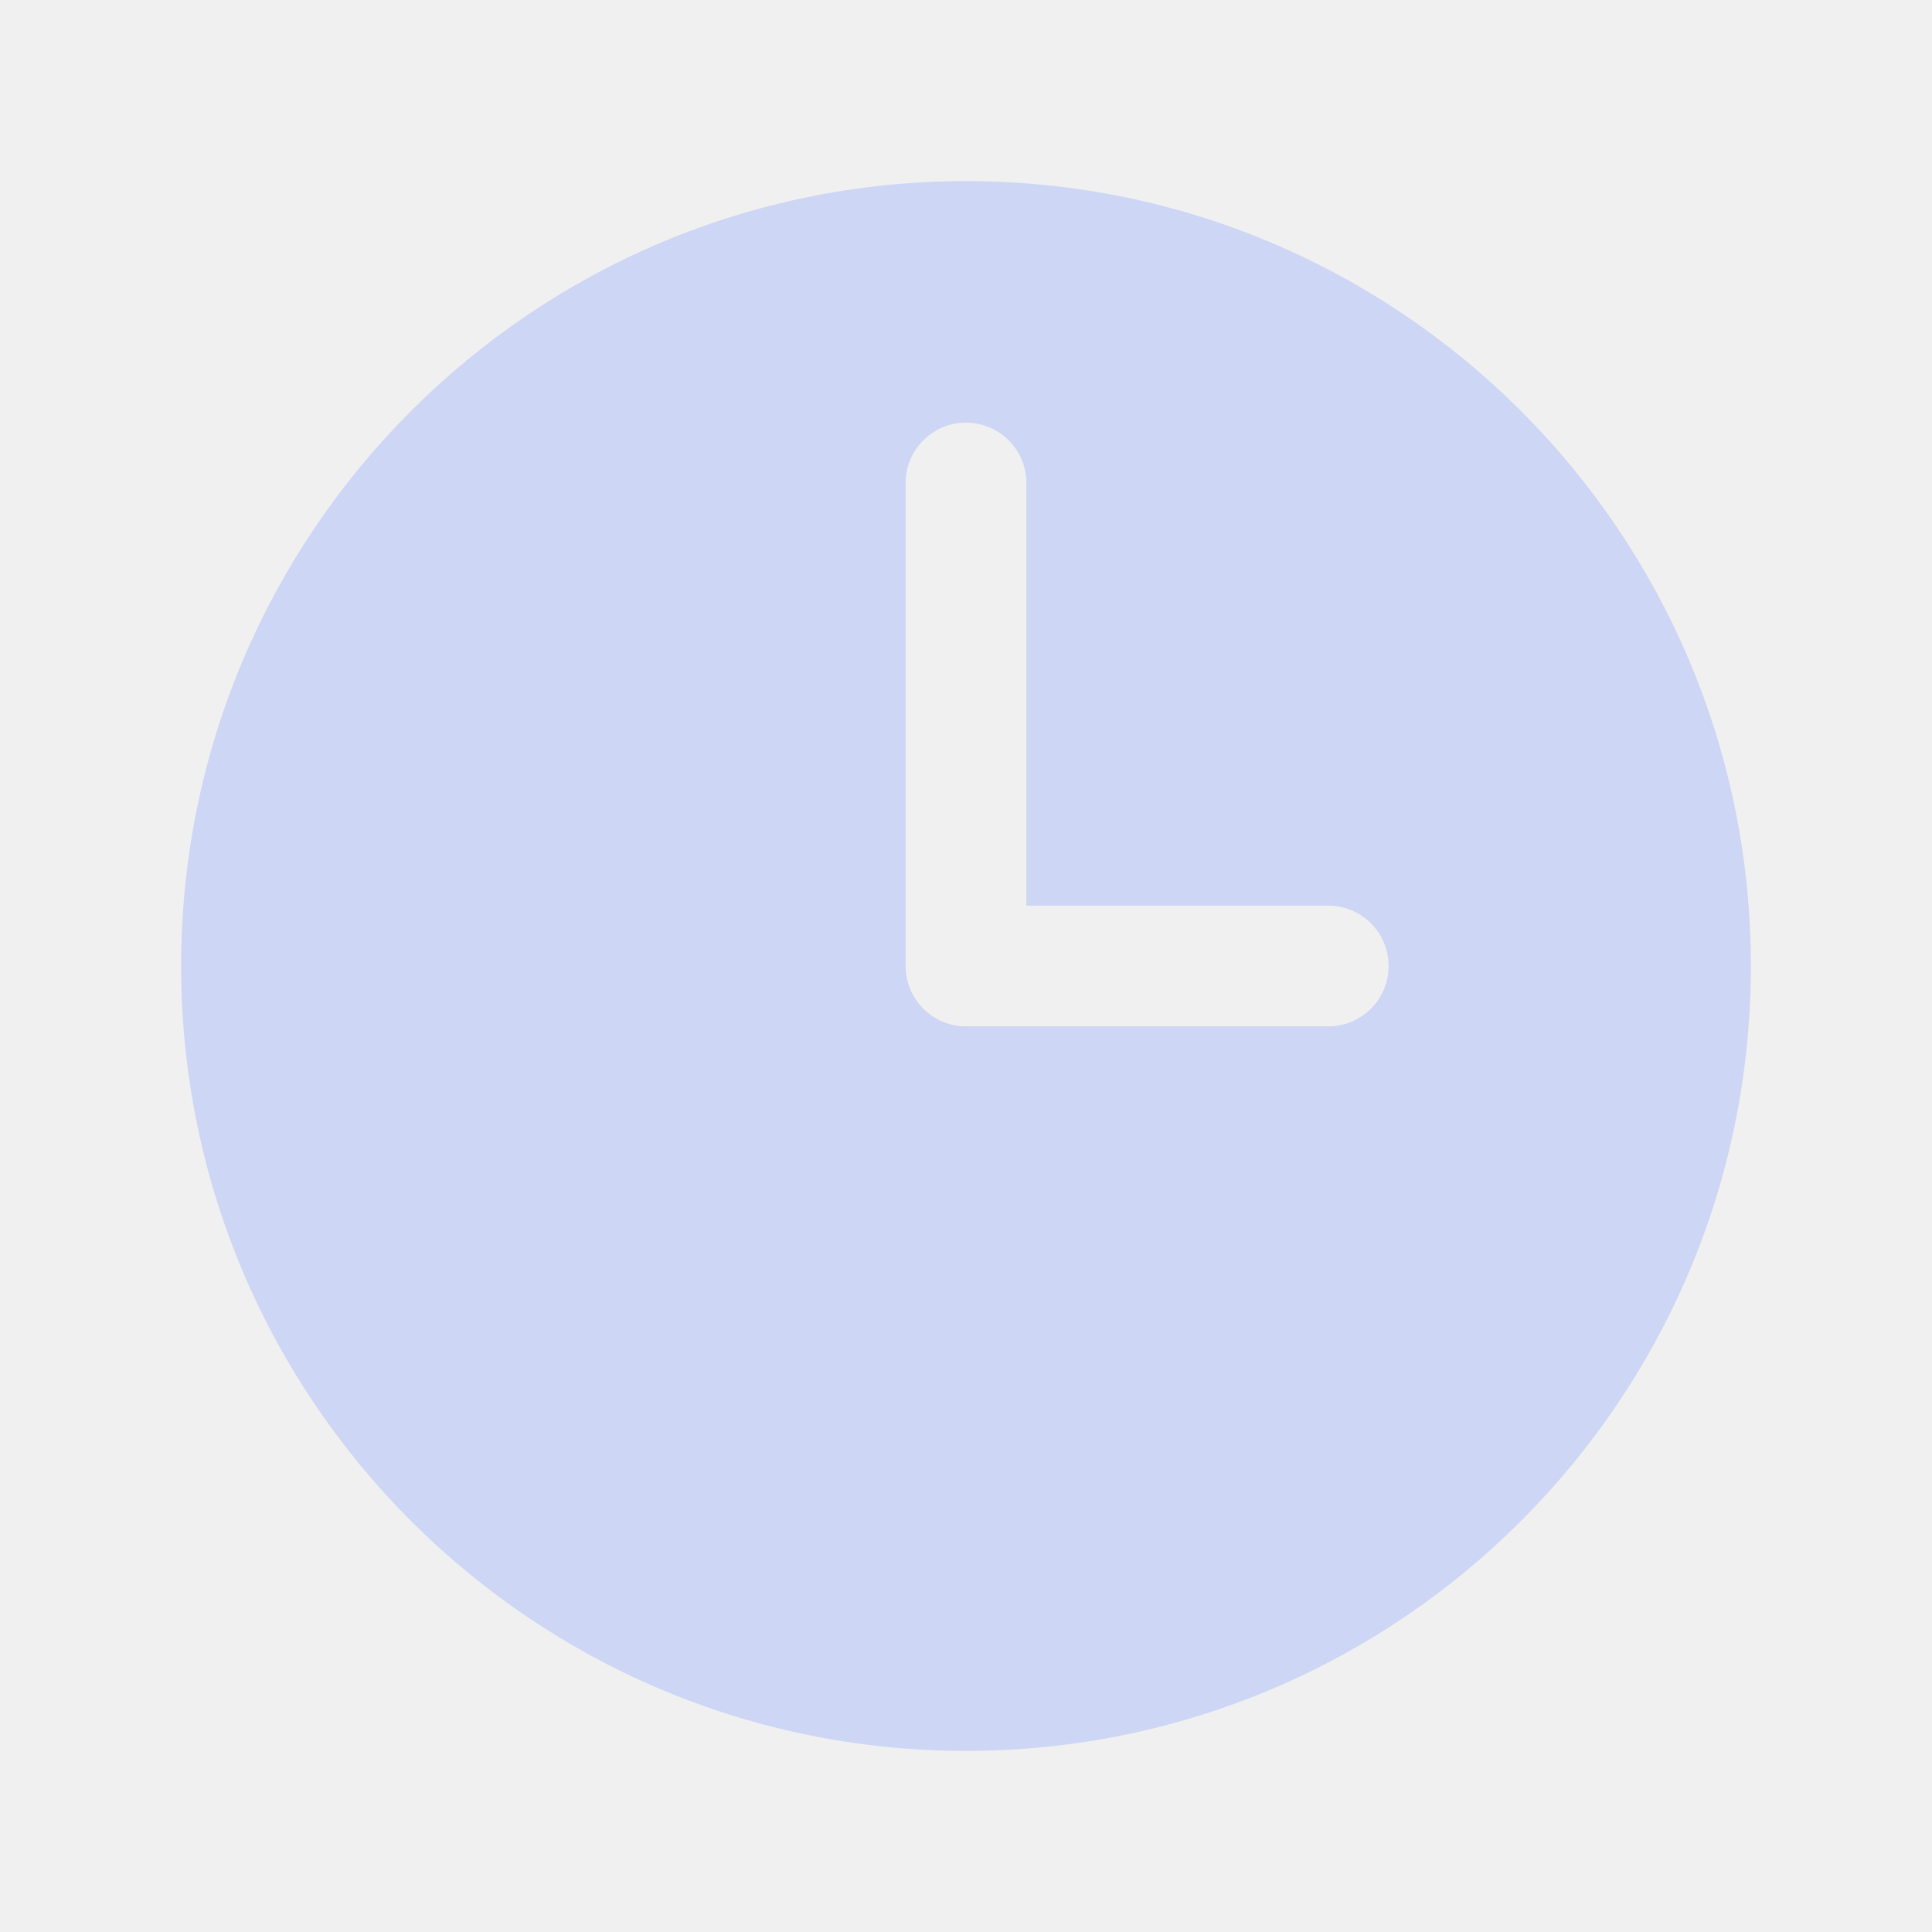
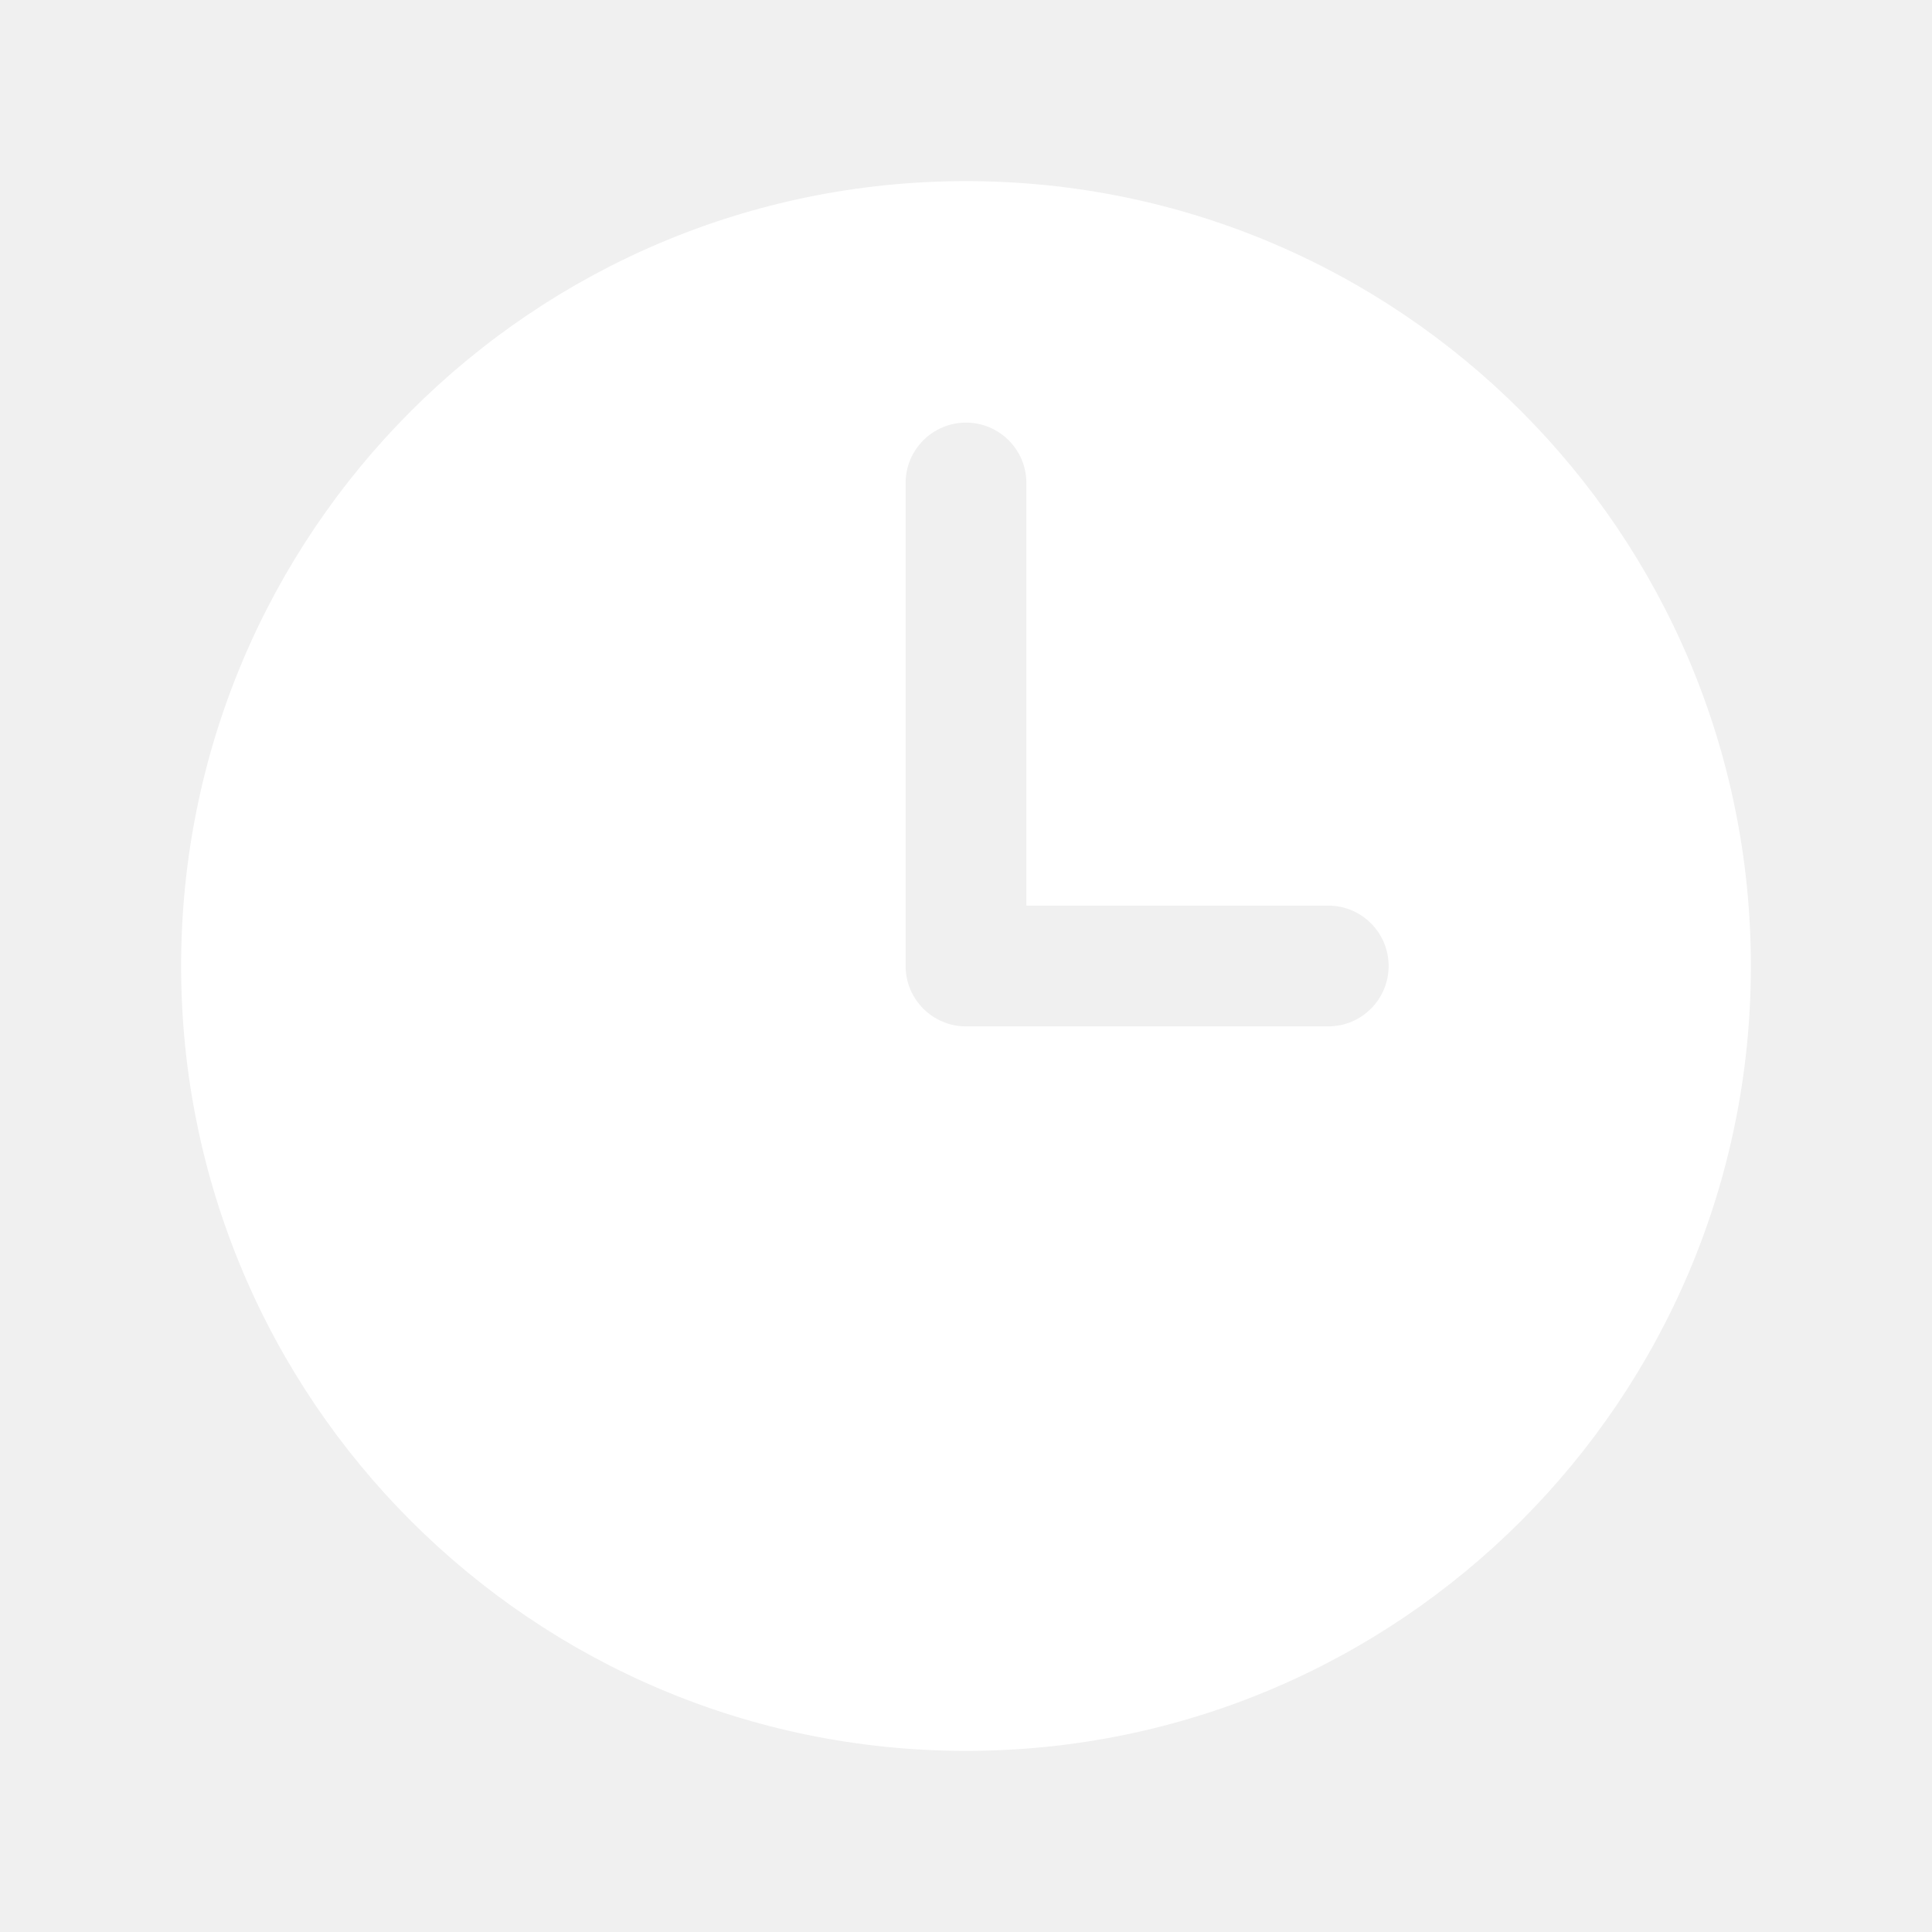
- <svg xmlns="http://www.w3.org/2000/svg" viewBox="0 0 24 24" fill="#cdd6f4">
+ <svg xmlns="http://www.w3.org/2000/svg" viewBox="0 0 24 24" fill="white">
  <path fill-rule="evenodd" d="M12 2.25c-5.385 0-9.75 4.365-9.75 9.75s4.365 9.75 9.75 9.75 9.75-4.365 9.75-9.75S17.385 2.25 12 2.25ZM12.75 6a.75.75 0 0 0-1.5 0v6c0 .414.336.75.75.75h4.5a.75.75 0 0 0 0-1.5h-3.75V6Z" clip-rule="evenodd" />
</svg>
